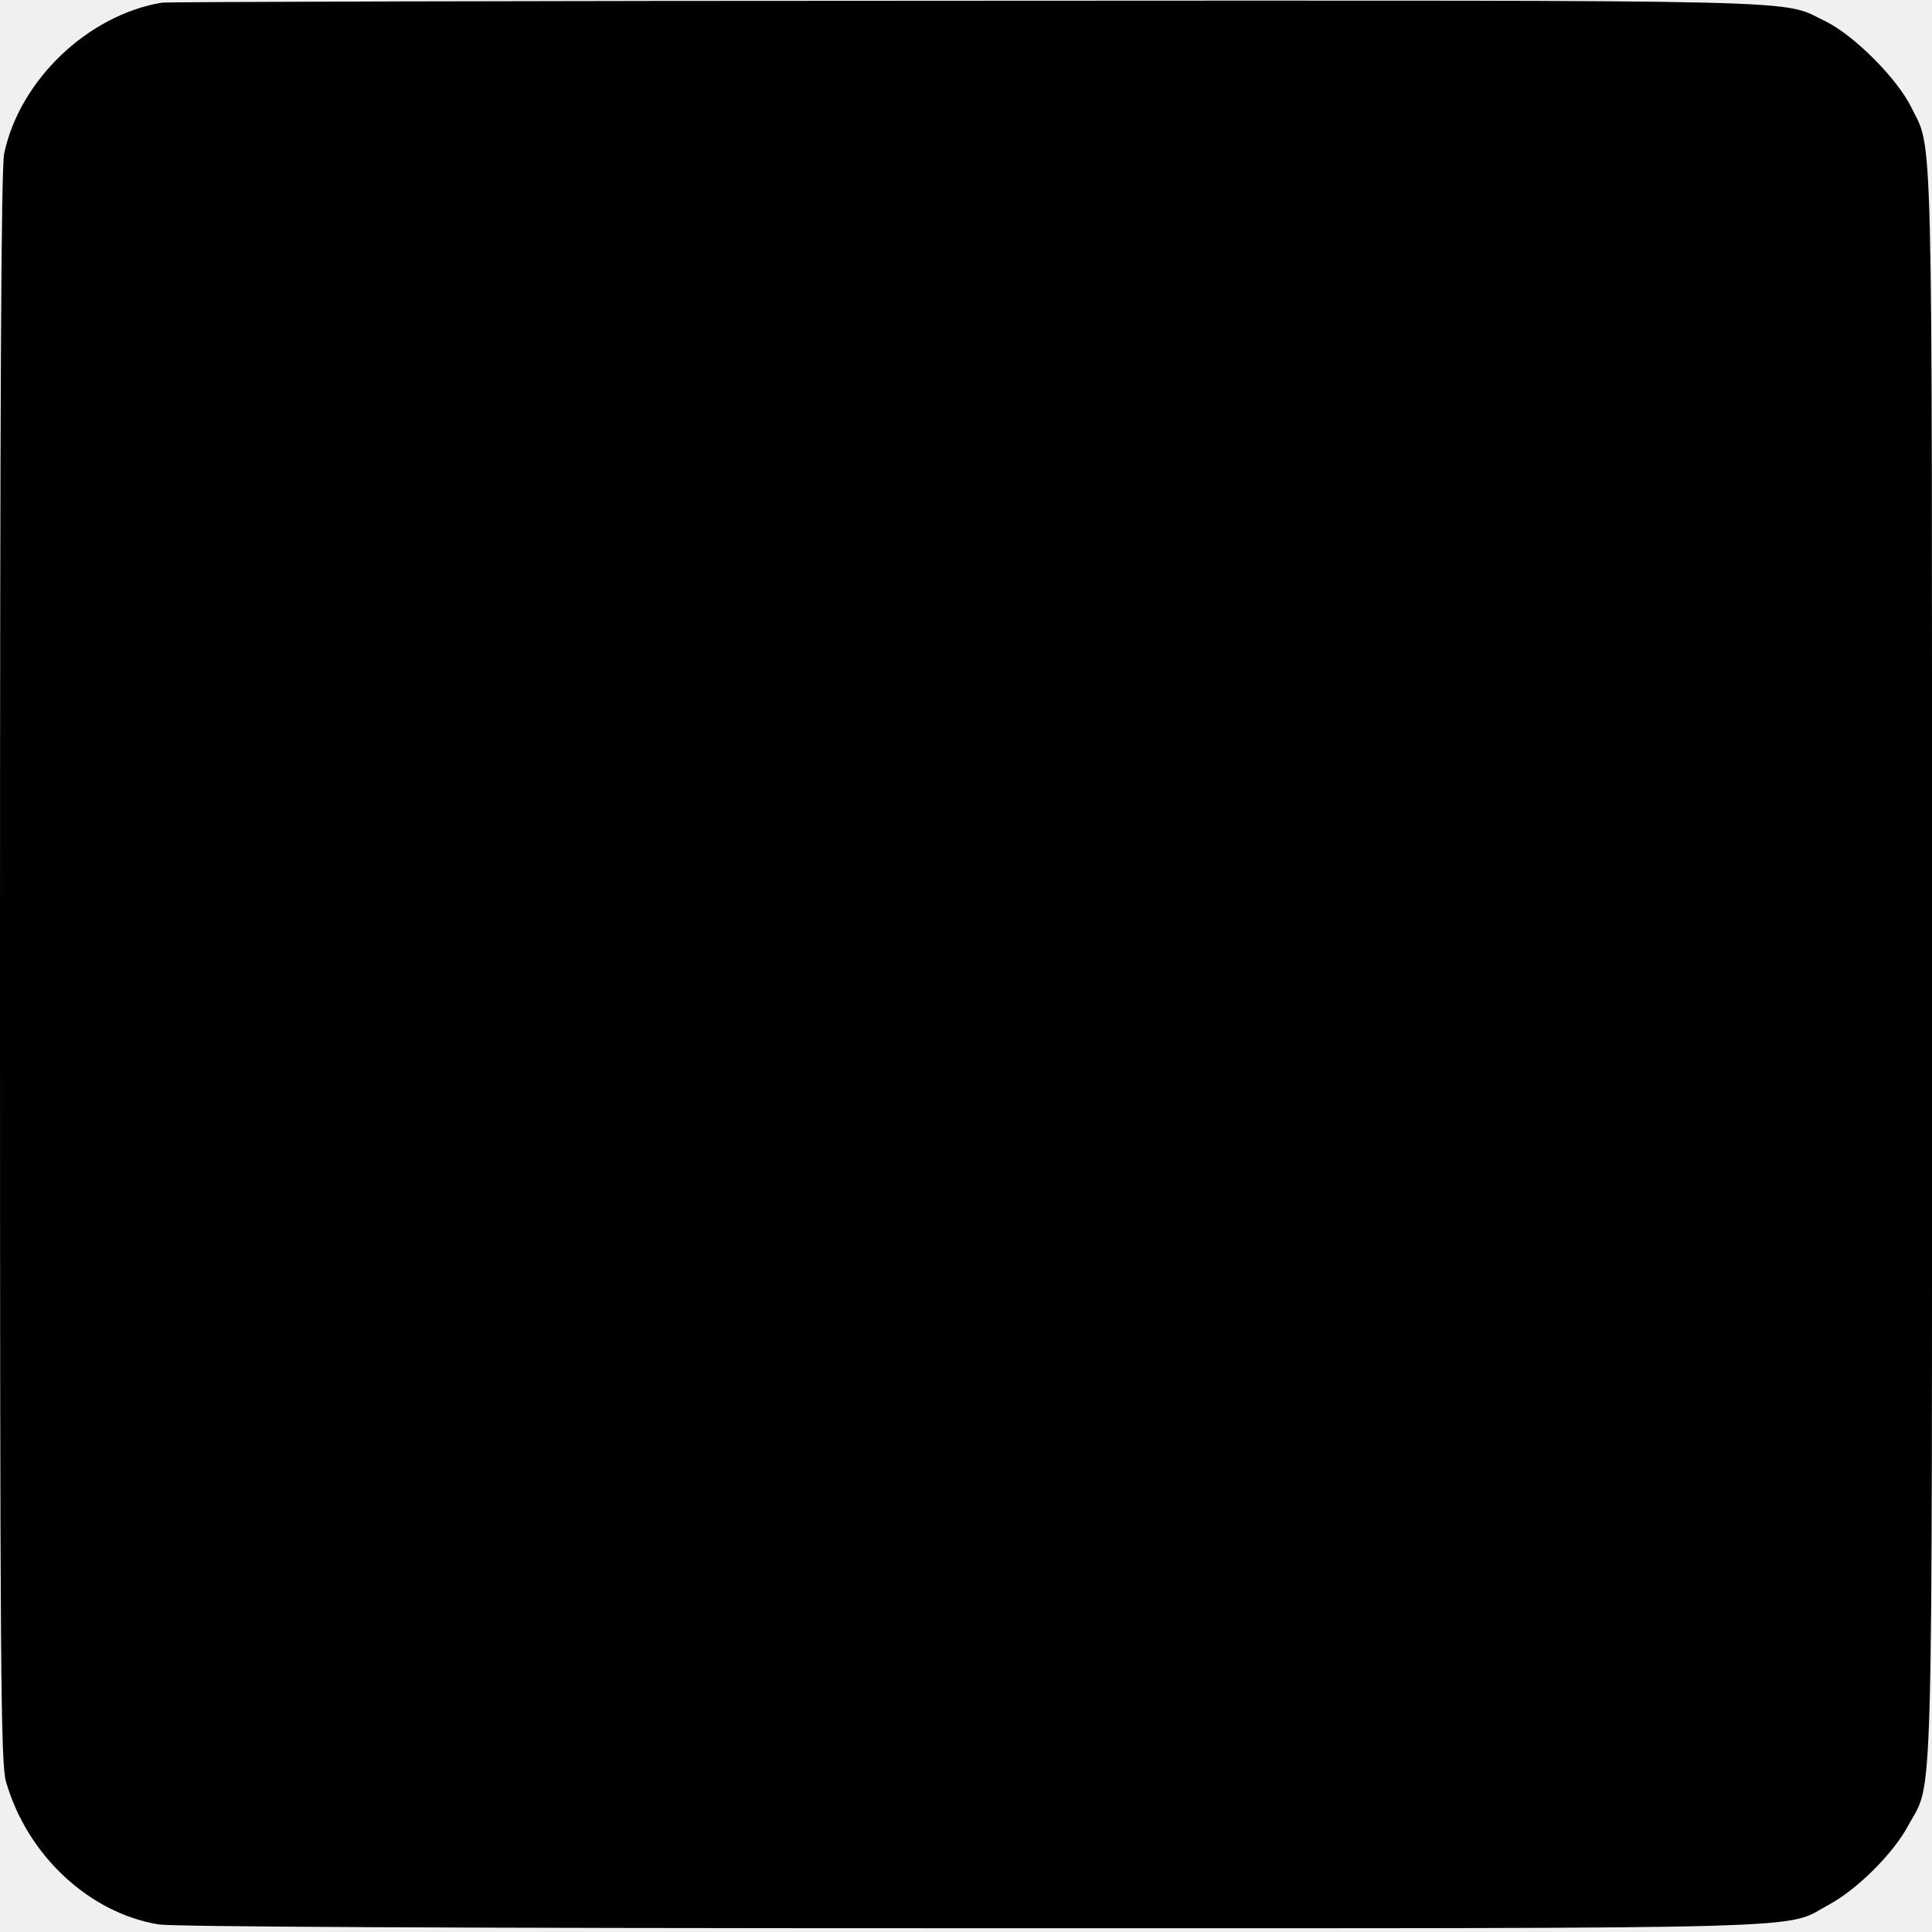
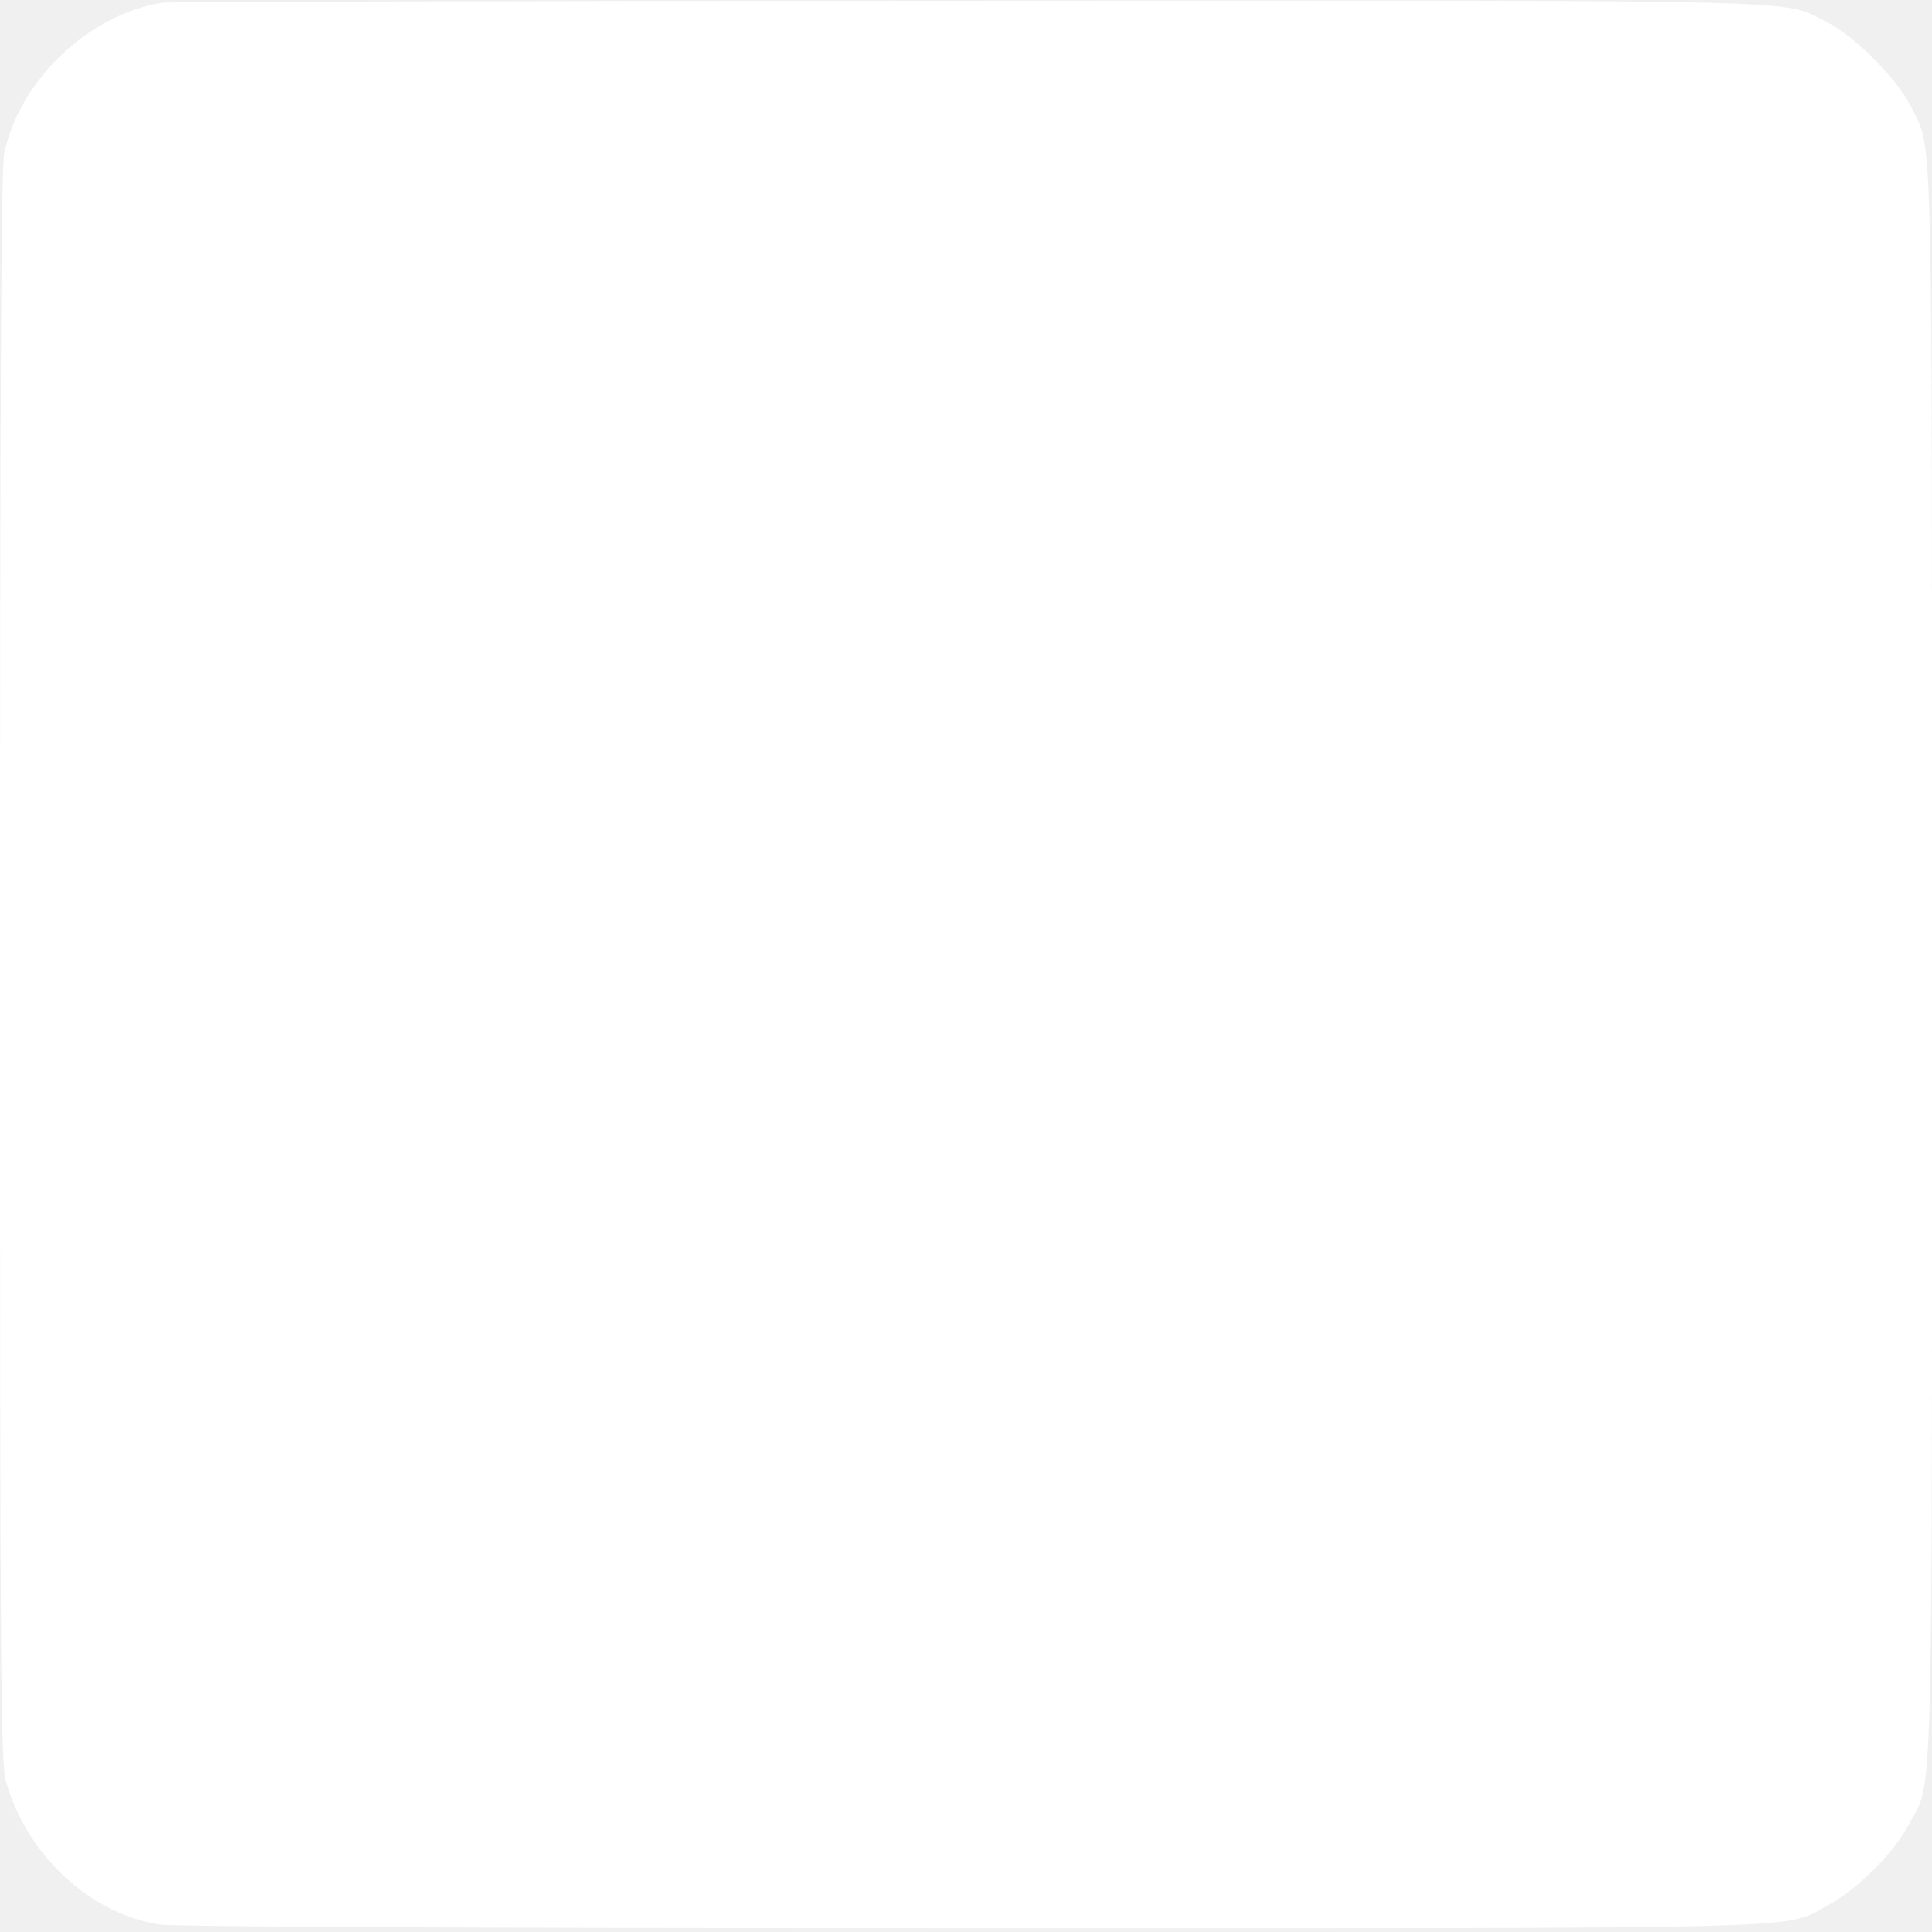
- <svg xmlns="http://www.w3.org/2000/svg" version="1.0" width="513pt" height="513pt" viewBox="0 0 513 513" preserveAspectRatio="xMidYMid meet">
-   <g transform="translate(0,513) scale(0.1,-0.1)" fill="#000000" stroke="none">
+ <svg xmlns="http://www.w3.org/2000/svg" version="1.0" width="113pt" height="113pt" viewBox="0 0 513 513" preserveAspectRatio="xMidYMid meet">
+   <g transform="translate(0,513) scale(0.1,-0.1)" fill="#FFFFFF" stroke="none">
    <path d="M430 5123 c-197 -33 -378 -206 -419 -401 -8 -38 -11 -655 -11 -2161 0 -1883 2 -2114 16 -2162 56 -195 221 -349 406 -379 42 -6 765 -10 2158 -10 2313 0 2153 -4 2277 63 74 40 171 136 210 210 67 124 63 -36 63 2293 0 2293 3 2150 -56 2271 -38 76 -151 189 -226 226 -123 59 25 56 -2278 55 -1163 0 -2126 -3 -2140 -5z" />
  </g>
</svg>
